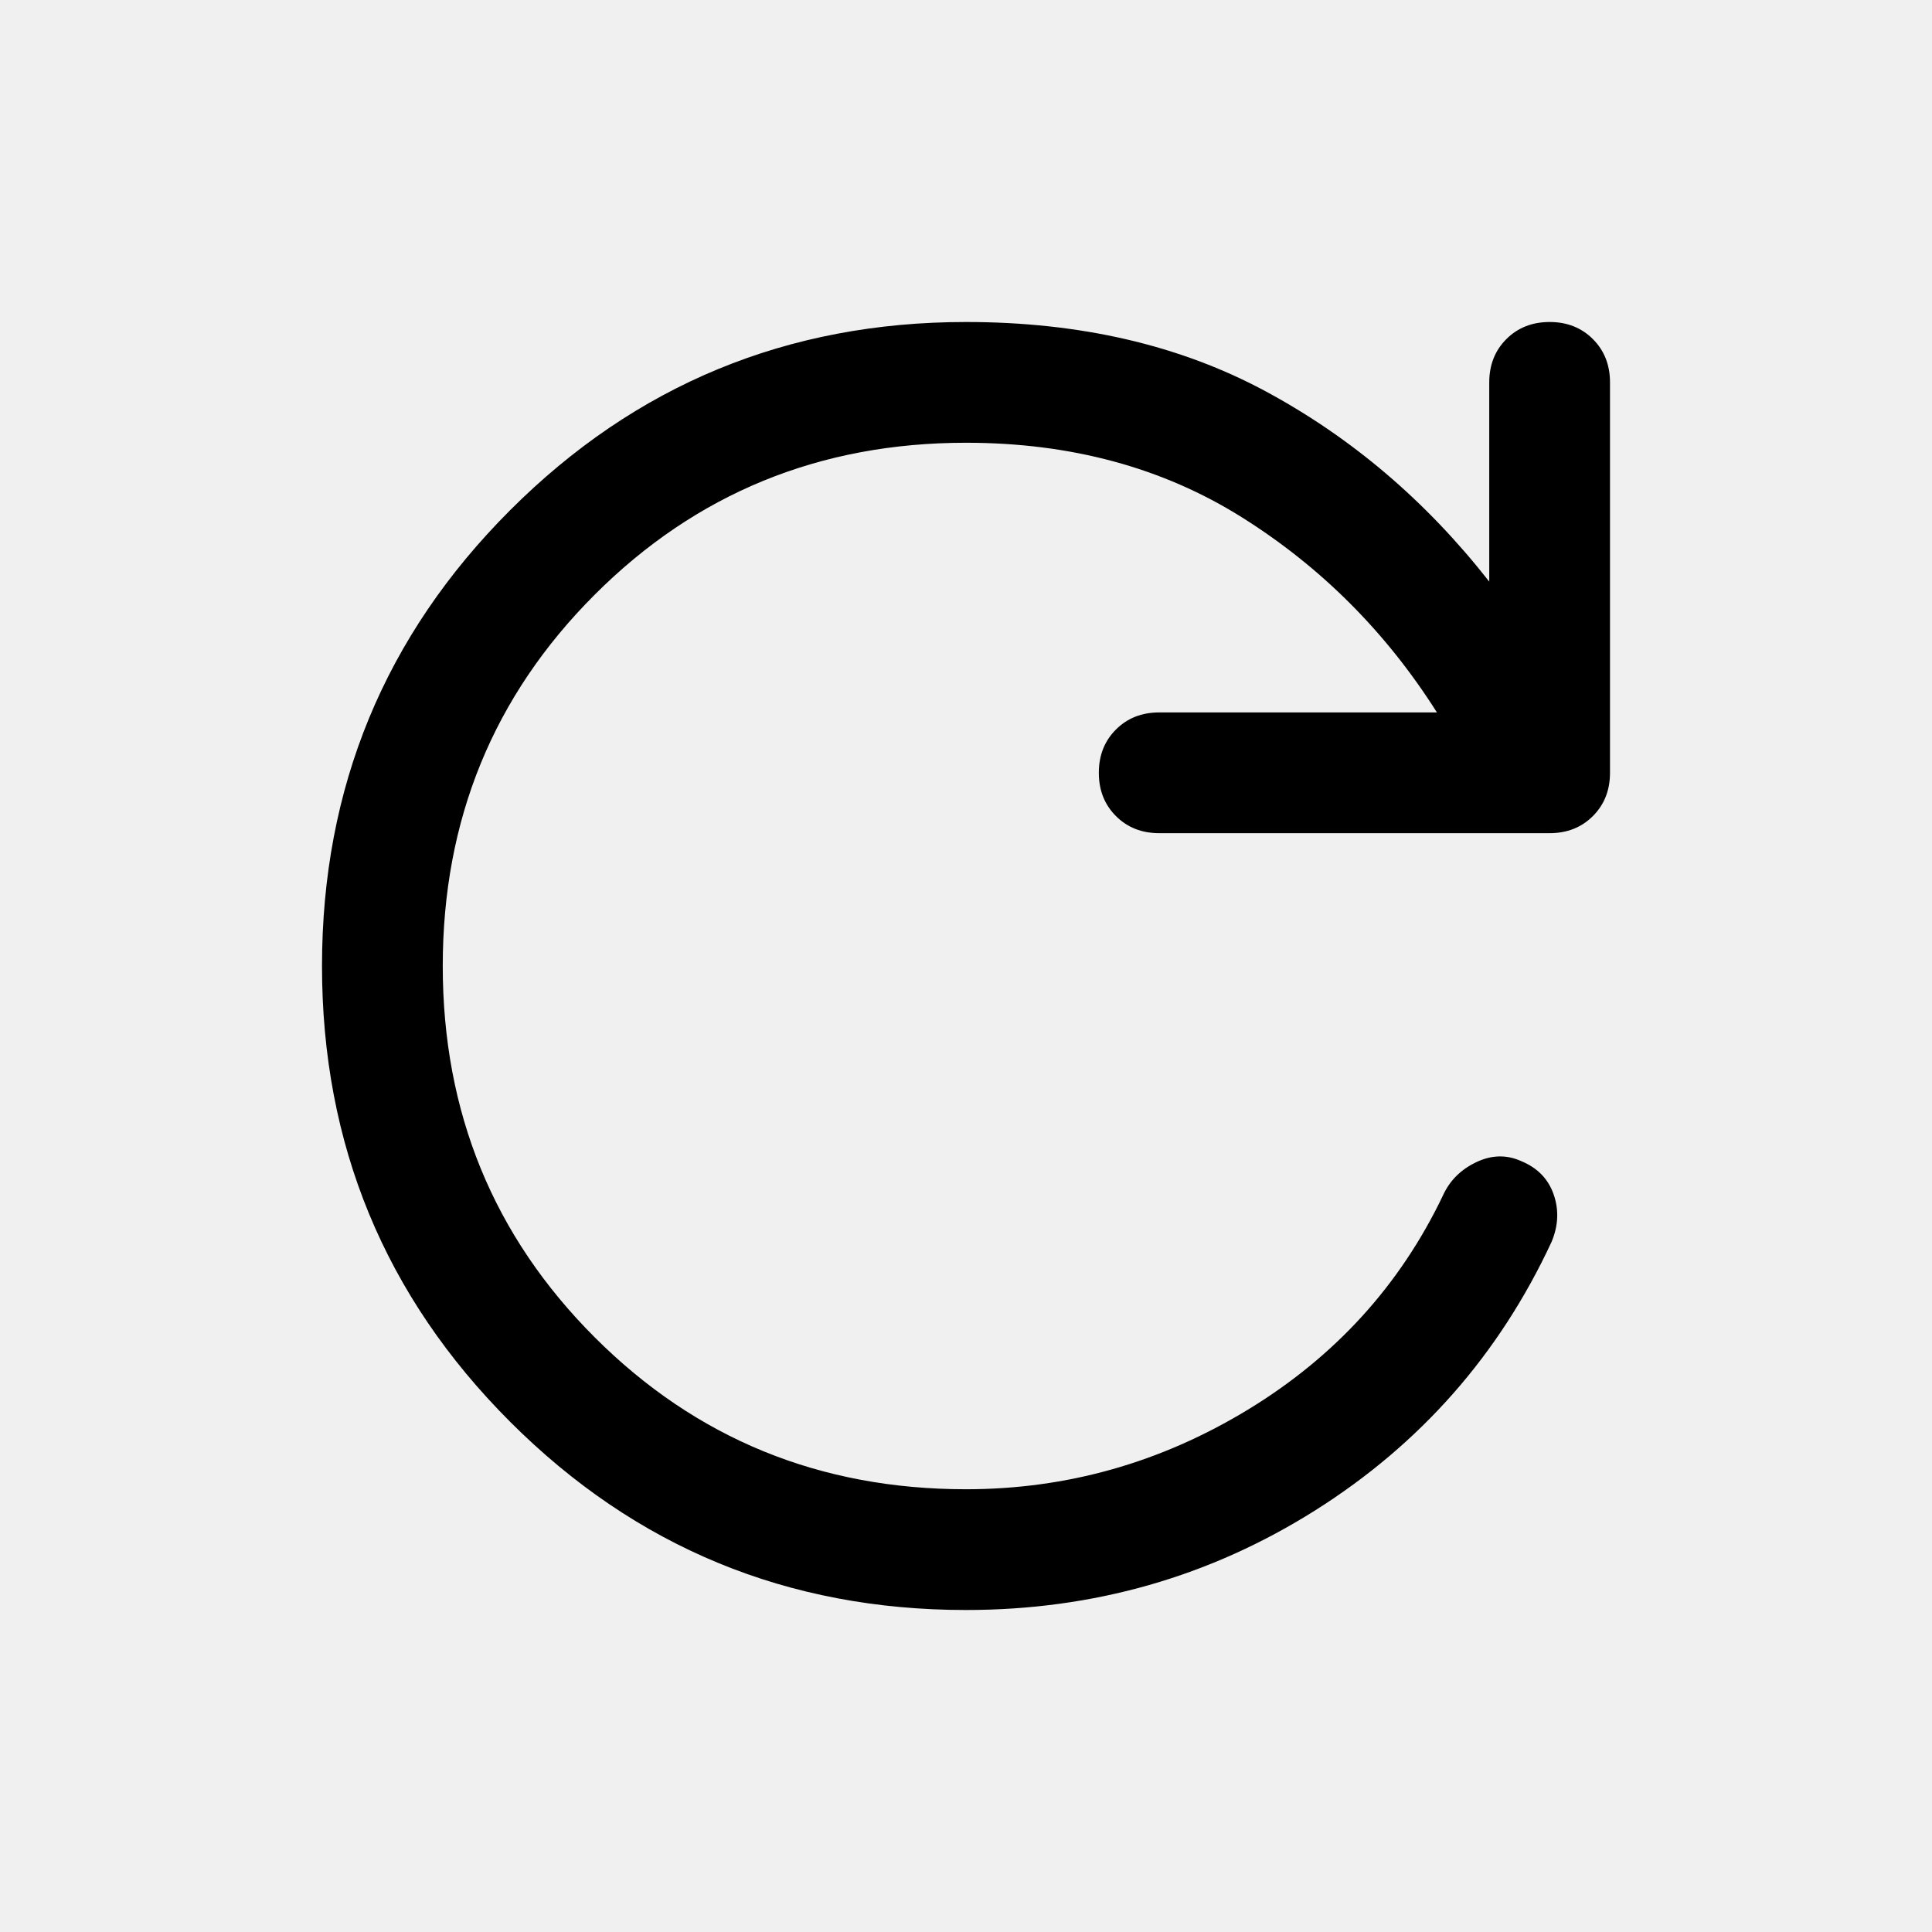
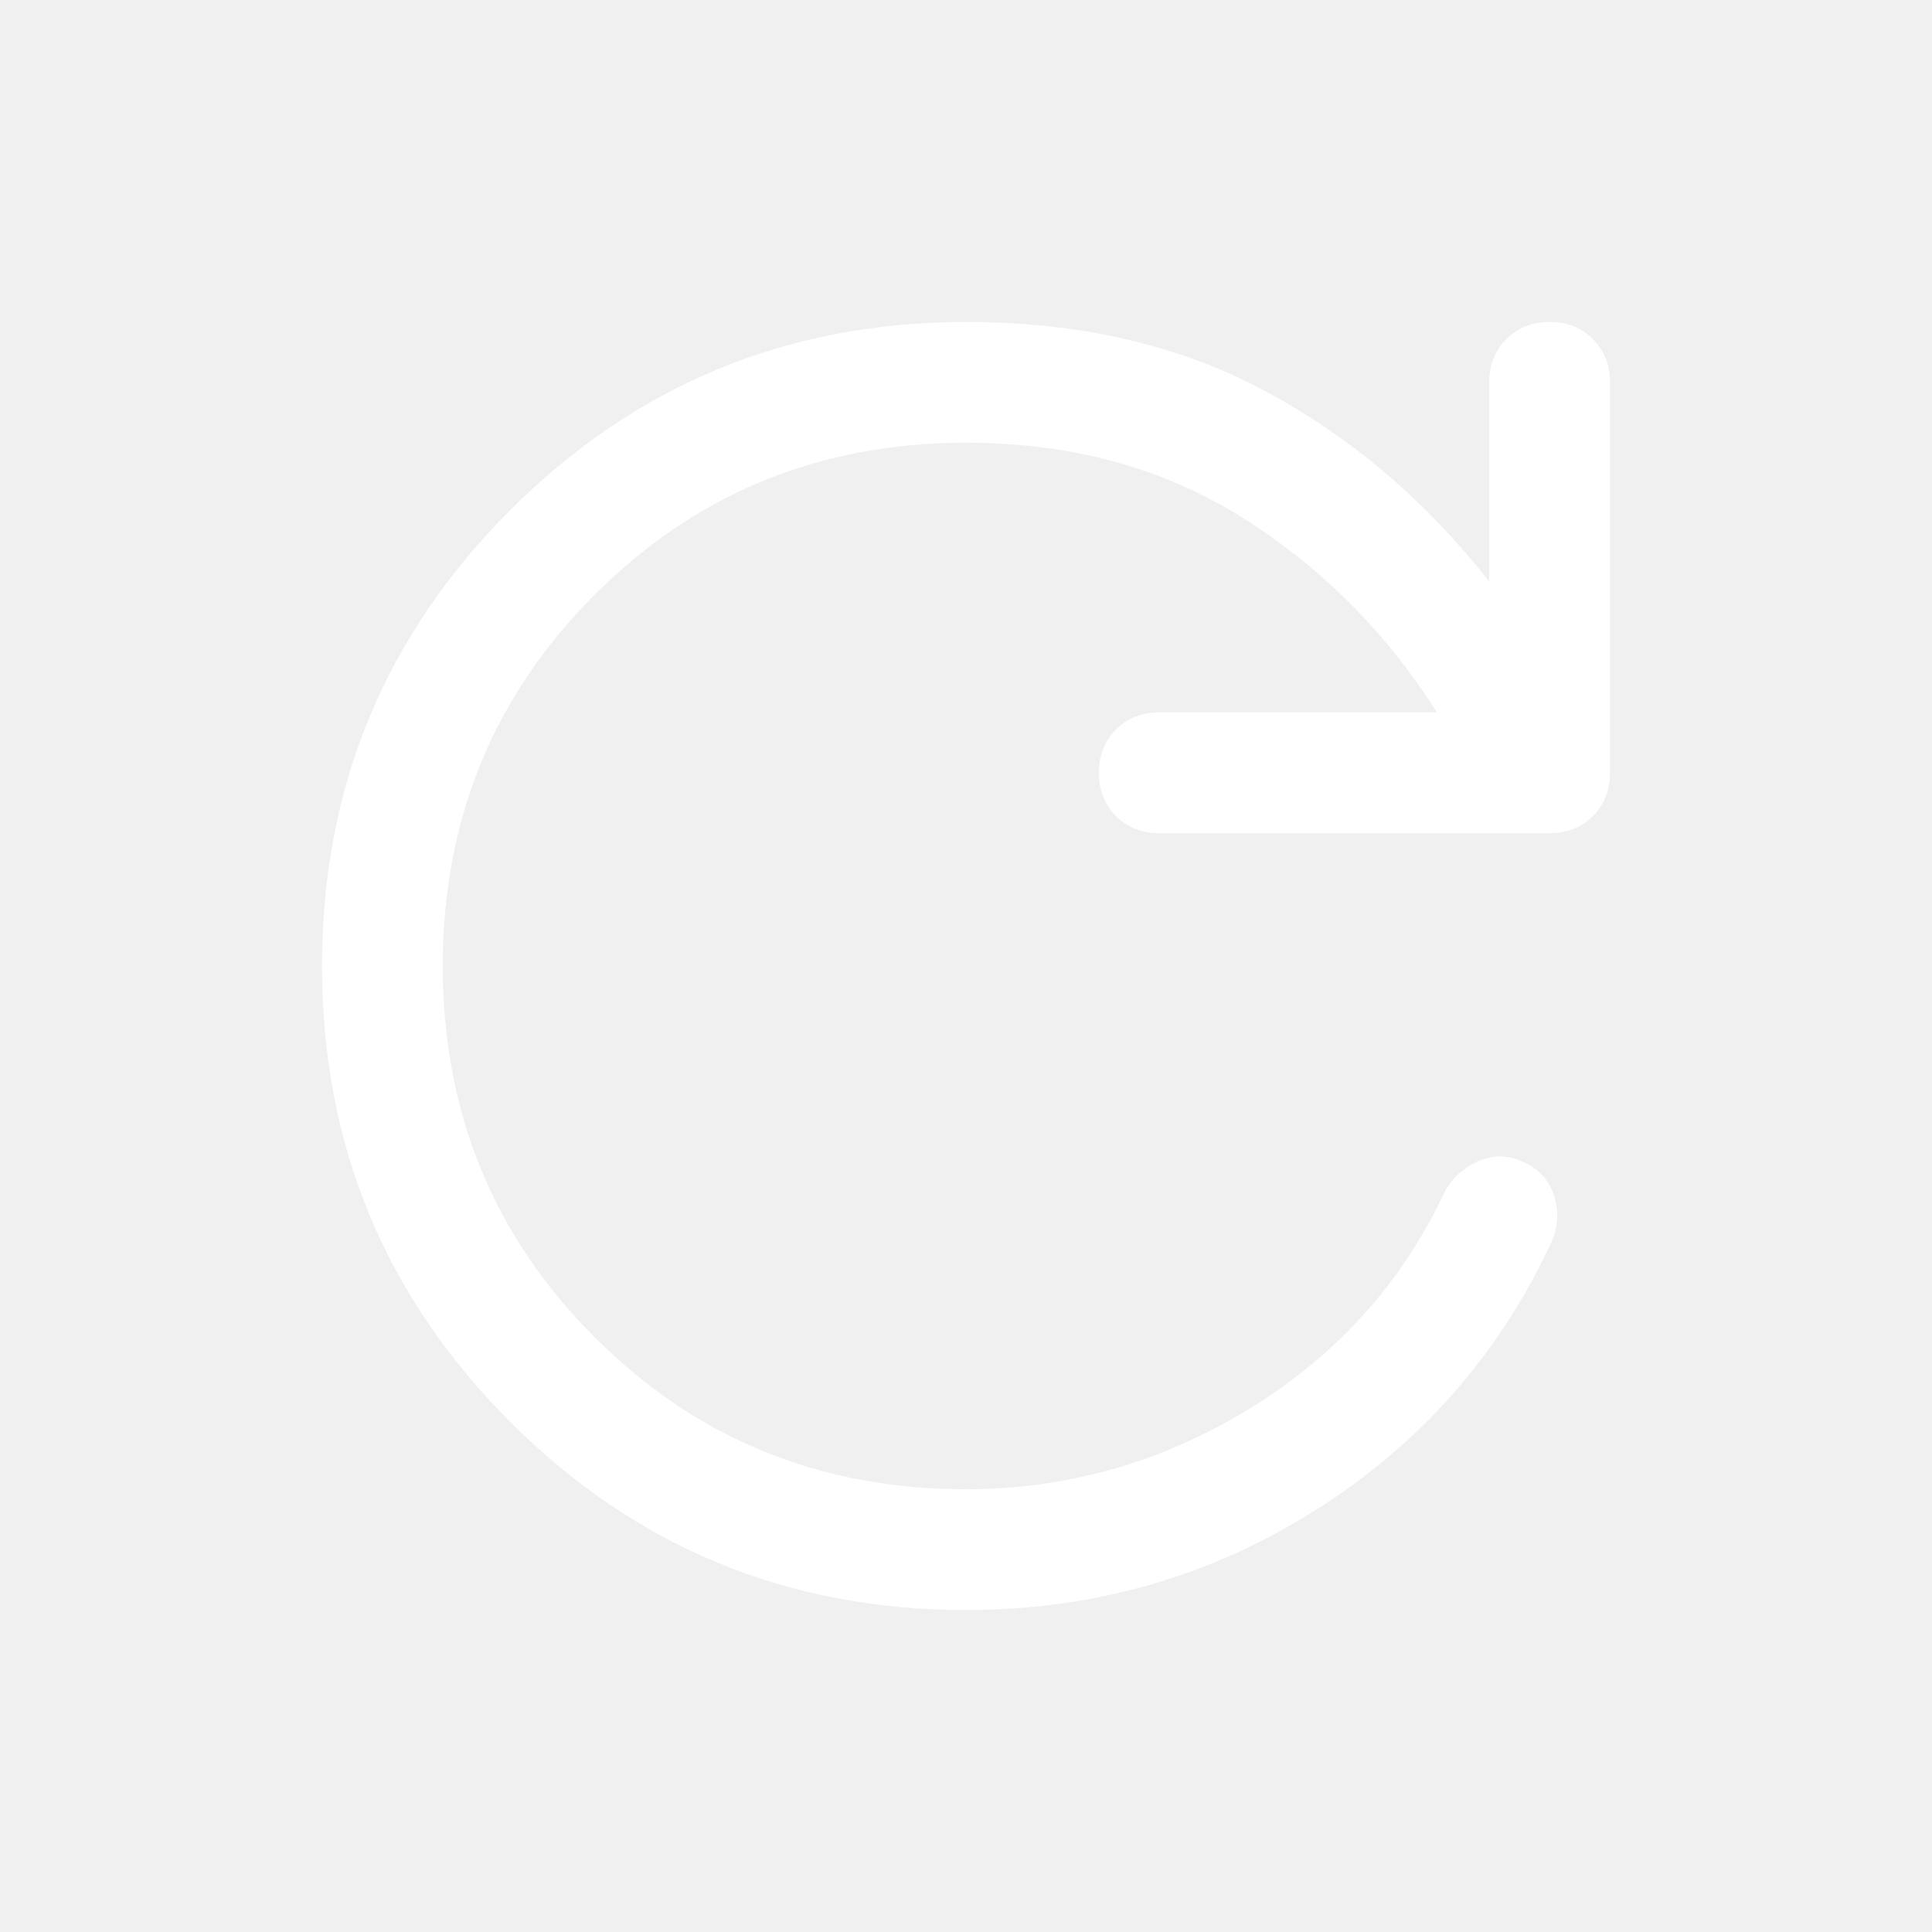
- <svg xmlns="http://www.w3.org/2000/svg" height="48" viewBox="0 -960 960 960" width="48">
+ <svg xmlns="http://www.w3.org/2000/svg" fill="#FFFFFF" height="48" viewBox="0 -960 960 960" width="48">
  <path d="M480-160q-133 0-226.5-93.5T160-480q0-133 93.5-226.5T480-800q85 0 149 34.5T740-671v-99q0-13 8.5-21.5T770-800q13 0 21.5 8.5T800-770v194q0 13-8.5 21.5T770-546H576q-13 0-21.5-8.5T546-576q0-13 8.5-21.5T576-606h138q-38-60-97-97t-137-37q-109 0-184.5 75.5T220-480q0 109 75.5 184.5T480-220q75 0 140-39.5T717-366q5-11 16.5-16.5t22.5-.5q12 5 16 16.5t-1 23.5q-39 84-117.5 133.5T480-160Z" />
</svg>
